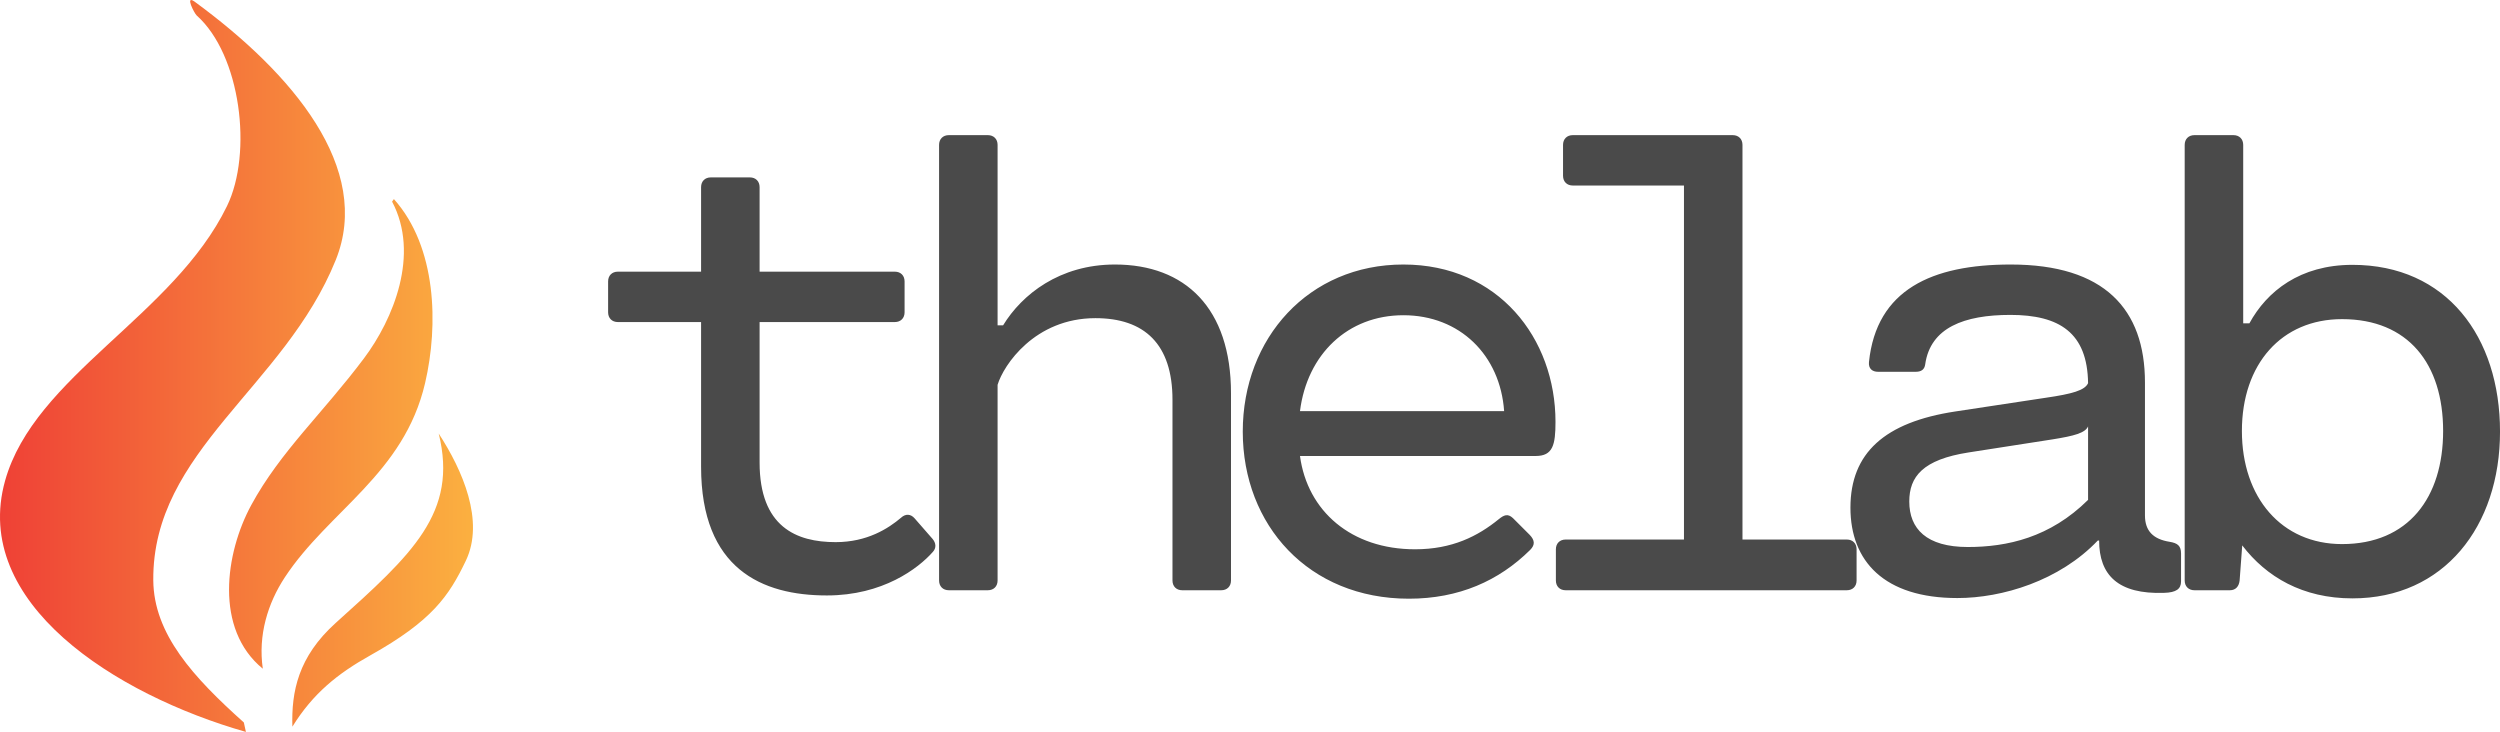
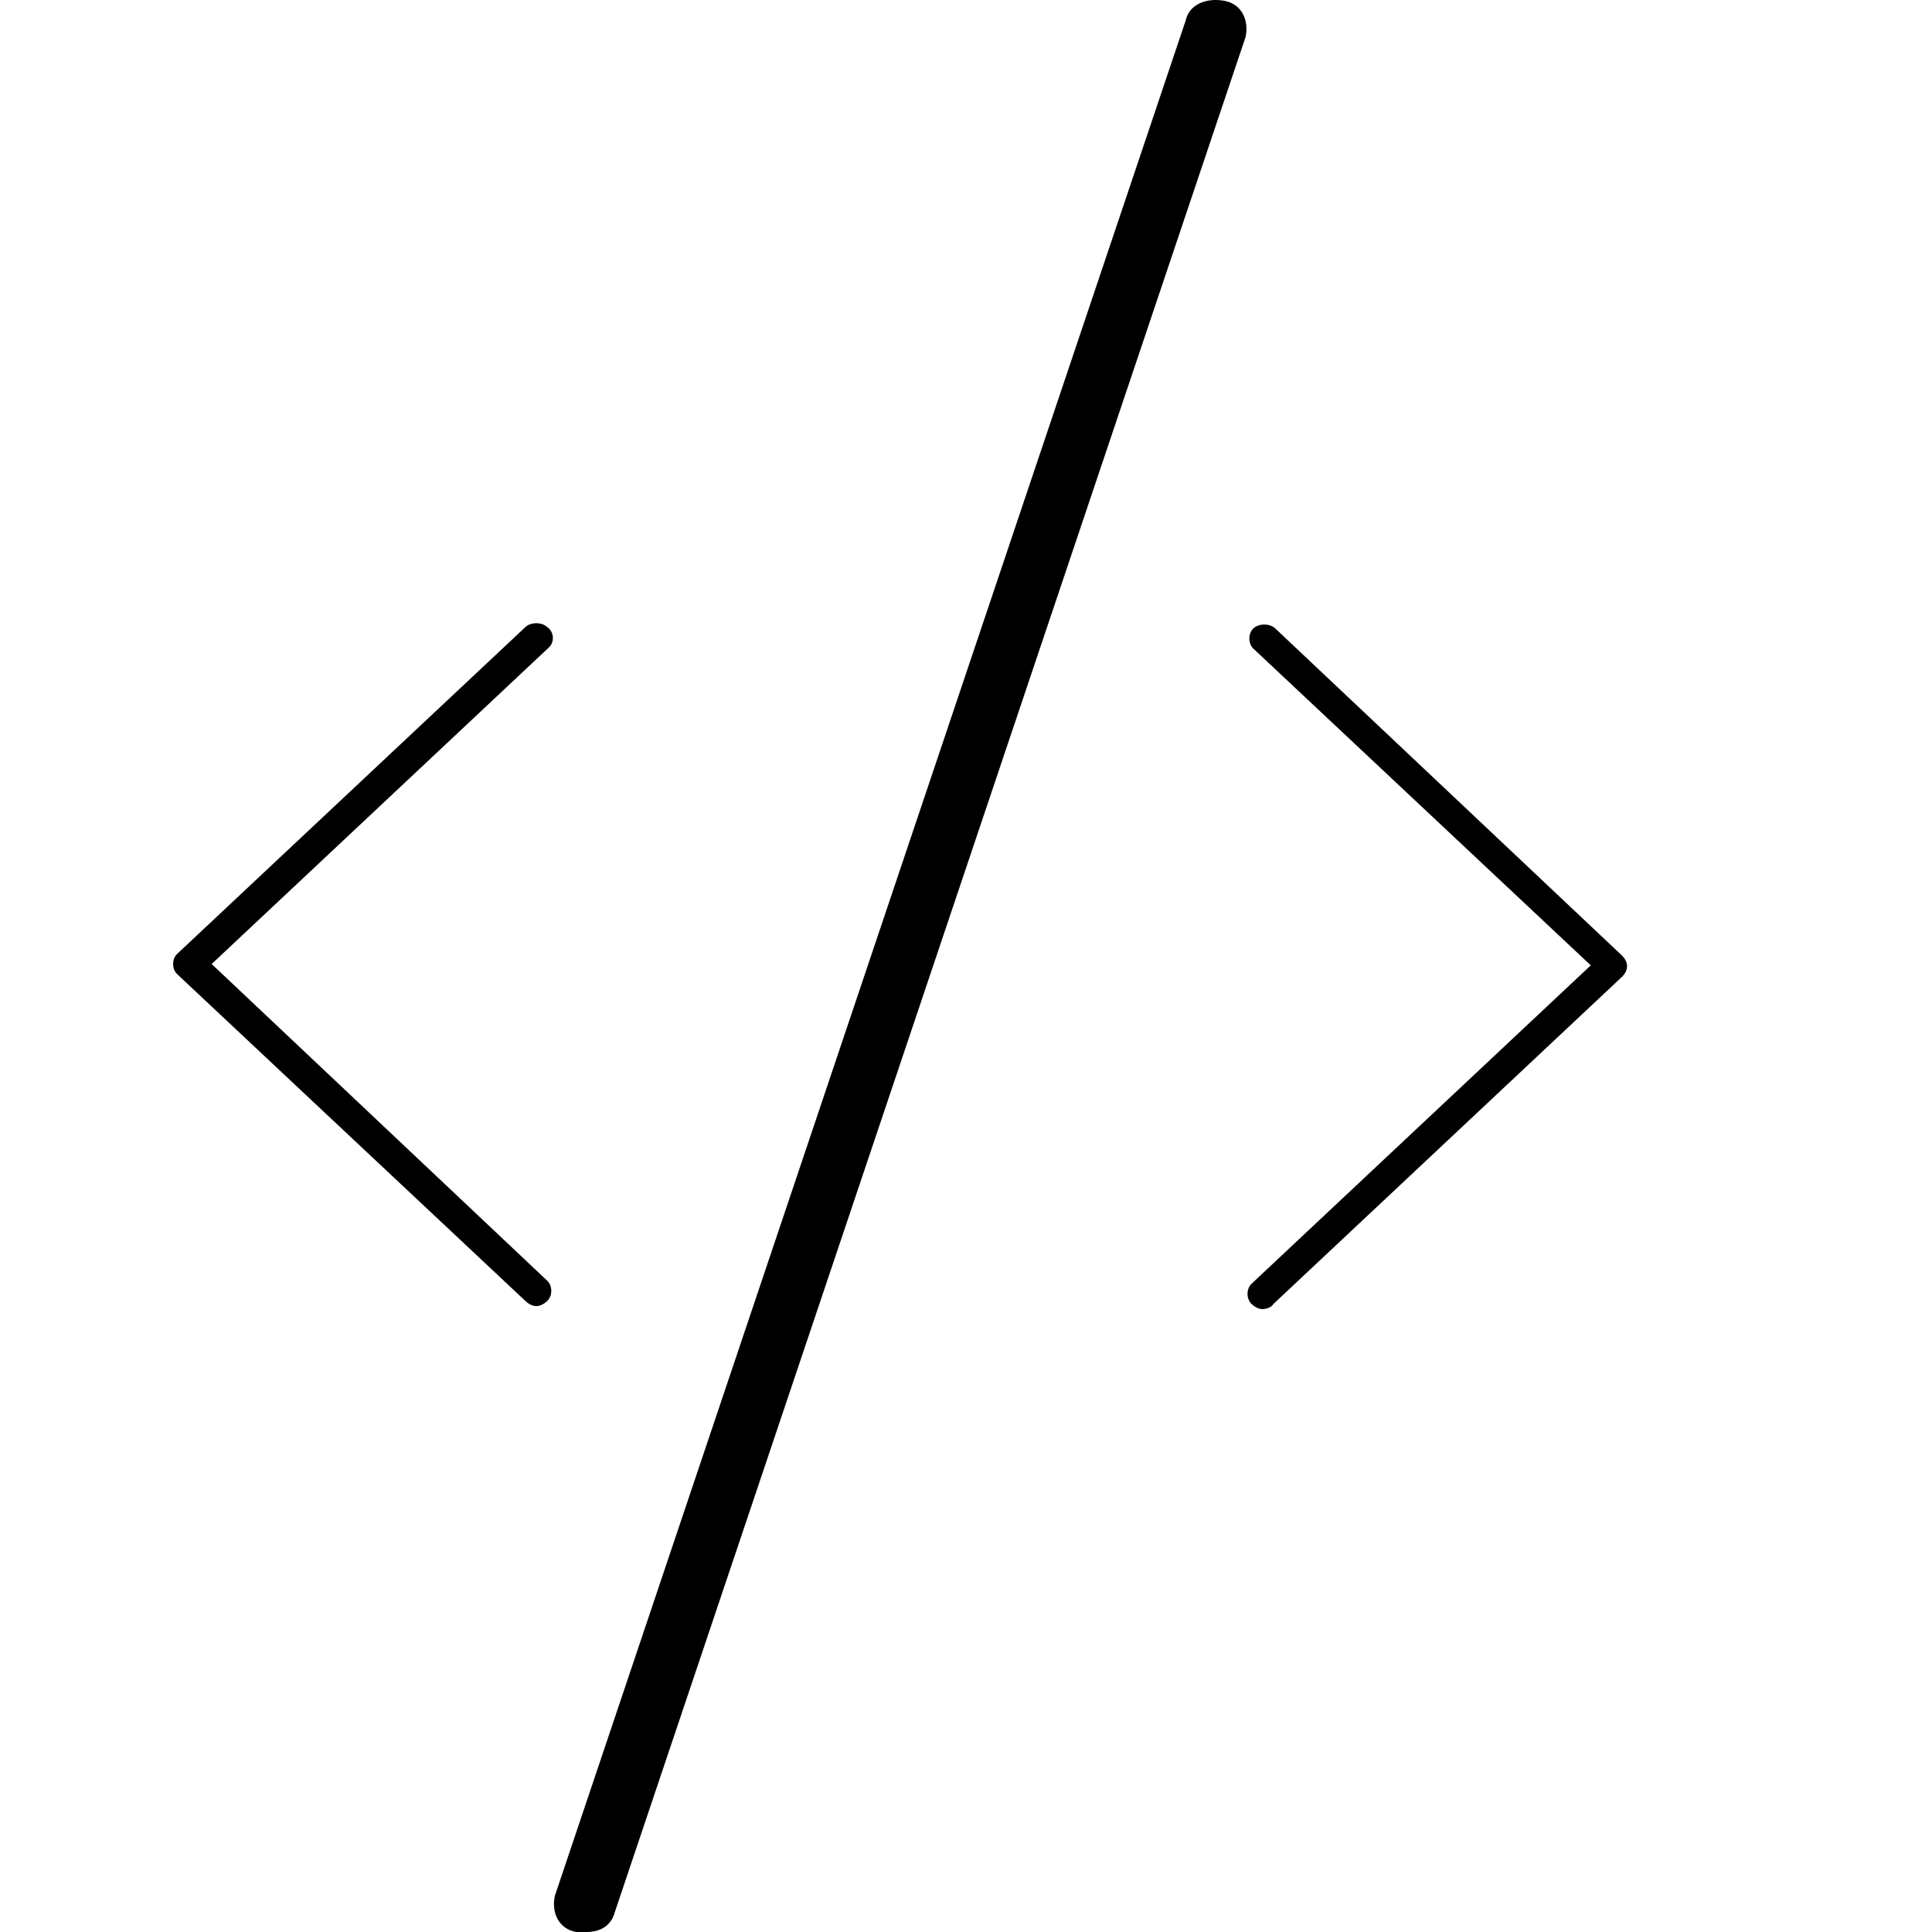
- <svg xmlns="http://www.w3.org/2000/svg" viewBox="0 0 370 108.323" class="navbar-brand-img">
-   <defs id="SvgjsDefs5101">
-     <linearGradient id="SvgjsLinearGradient5106">
-       <stop id="SvgjsStop5107" stop-color="#ef4136" offset="0" />
-       <stop id="SvgjsStop5108" stop-color="#fbb040" offset="1" />
-     </linearGradient>
-   </defs>
-   <g id="SvgjsG5102" featurekey="symbolFeature-0" transform="matrix(1.298812,0,0,1.298812,-27.34335,-8.181724)" fill="url(#SvgjsLinearGradient5106)">
-     <g fill="none" stroke="black" font-family="Times New Roman" font-size="16" transform="scale(1 -1)">
-       <g transform="translate(0 -96)">
-         <g>
-           <path d="M 21.633,34.925 C 24.973,46.855 40.837,53.71 46.922,66.223 C 49.866,72.279 48.49,83.461 43.464,87.939 C 43.197,88.178 42.09,90.326 43.217,89.521 C 54.416,81.327 63.521,70.509 59.309,60.068 C 53.464,45.577 38.409,38.34 38.519,23.585 C 38.566,17.447 43.088,12.523 48.838,7.375 L 49.073,6.299 C 34.143,10.56 17.742,21.028 21.633,34.925 Z M 59.314,18.723 C 67.987,26.524 73.282,31.263 71.043,40.298 C 73.766,36.119 76.295,30.323 74.135,25.806 C 72.203,21.769 70.28,18.956 63.244,15.02 C 59.515,12.935 56.712,10.677 54.37,6.898 C 54.248,10.853 55.011,14.852 59.314,18.723 Z M 49.686,32.153 C 53.003,38.255 57.845,42.622 62.538,48.882 C 65.869,53.325 68.92,60.704 65.731,66.728 L 65.937,67.016 C 70.824,61.556 71.028,52.654 69.495,46.059 C 67.086,35.69 58.5,31.5 53.511,23.918 C 51.557,20.948 50.446,17.311 51,13.5 C 45.461,18.021 46.717,26.69 49.686,32.153 Z" stroke-linejoin="miter" stroke-linecap="round" stroke="none" stroke-width="0.75" fill="url(#SvgjsLinearGradient5106)" marker-start="none" marker-end="none" stroke-miterlimit="79.84" />
-         </g>
-       </g>
+ <svg xmlns="http://www.w3.org/2000/svg" viewBox="0 0 558 558" version="1.1" class="">
+   <g id="Logo" stroke="none" stroke-width="1" fill="none" fill-rule="evenodd">
+     <g id="Group" fill="#000000" fill-rule="nonzero">
+       <path d="M468.35,275.876 L368.299,181.483 C366.728,180.016 363.585,180.016 362.013,181.483 C360.442,182.951 360.442,185.885 362.013,187.352 L459.445,278.811 L361.489,370.758 C359.918,372.225 359.918,375.16 361.489,376.627 C362.537,377.605 363.585,378.094 364.632,378.094 C365.68,378.094 367.251,377.605 367.775,376.627 L468.35,282.234 C470.445,280.278 470.445,277.832 468.35,275.876 Z" id="Path" />
+       <path d="M158.039,181.1 C156.468,179.633 153.325,179.633 151.754,181.1 L51.179,275.493 C49.607,276.96 49.607,279.895 51.179,281.362 L151.754,375.755 C152.801,376.733 153.849,377.222 154.896,377.222 C155.944,377.222 156.992,376.733 158.039,375.755 C159.611,374.287 159.611,371.353 158.039,369.886 L61.131,278.428 L158.563,186.969 C160.135,185.502 160.135,182.568 158.039,181.1 Z" id="Path" />
+       <path d="M353.639,0.238 C348.55,-0.713 343.461,1.188 342.443,5.939 L160.254,547.548 C159.237,552.299 161.272,557.05 166.361,558 C167.379,558 168.397,558 169.415,558 C173.486,558 176.539,556.1 177.557,552.299 L359.746,10.69 C360.763,5.939 358.728,1.188 353.639,0.238 Z" id="Path" />
    </g>
  </g>
-   <g id="SvgjsG5103" featurekey="nameFeature-0" transform="matrix(4.811203,0,0,4.811203,85.42935,-8.867225)" fill="#4a4a4a">
-     <path d="M10.93 18.42 c0.11 0.13 0.12 0.28 0.01 0.4 c-0.45 0.51 -1.54 1.34 -3.26 1.34 c-1.99 0 -3.87 -0.81 -3.87 -3.96 l0 -4.45 l-2.56 0 c-0.18 0 -0.3 -0.12 -0.3 -0.3 l0 -0.95 c0 -0.18 0.12 -0.3 0.3 -0.3 l2.56 0 l0 -2.6 c0 -0.18 0.12 -0.3 0.3 -0.3 l1.2 0 c0.18 0 0.3 0.12 0.3 0.3 l0 2.6 l4.16 0 c0.18 0 0.3 0.12 0.3 0.3 l0 0.95 c0 0.18 -0.12 0.3 -0.3 0.3 l-4.16 0 l0 4.32 c0 1.98 1.13 2.45 2.34 2.45 c0.97 0 1.62 -0.42 2.01 -0.75 c0.14 -0.13 0.3 -0.12 0.42 0.02 z M16.541 9.98 c2.16 0 3.57 1.34 3.57 3.96 l0 5.76 c0 0.18 -0.12 0.3 -0.3 0.3 l-1.2 0 c-0.18 0 -0.3 -0.12 -0.3 -0.3 l0 -5.56 c0 -1.71 -0.86 -2.51 -2.37 -2.51 c-1.87 0 -2.83 1.45 -3.01 2.05 l0 6.02 c0 0.18 -0.12 0.3 -0.3 0.3 l-1.2 0 c-0.18 0 -0.3 -0.12 -0.3 -0.3 l0 -13.4 c0 -0.18 0.12 -0.3 0.3 -0.3 l1.2 0 c0.18 0 0.3 0.12 0.3 0.3 l0 5.55 l0.17 0 c0.58 -0.95 1.74 -1.87 3.44 -1.87 z M25.413 9.98 c2.92 0 4.68 2.27 4.68 4.84 c0 0.71 -0.08 1.05 -0.61 1.05 l-7.25 0 c0.23 1.7 1.58 2.87 3.54 2.87 c1.14 0 1.93 -0.4 2.58 -0.93 c0.15 -0.12 0.27 -0.18 0.43 -0.03 l0.52 0.52 c0.15 0.16 0.17 0.3 0.01 0.46 c-0.96 0.95 -2.19 1.5 -3.73 1.5 c-3.08 0 -5.11 -2.26 -5.11 -5.14 s2.03 -5.14 4.94 -5.14 z M25.413 11.54 c-1.71 0 -2.96 1.2 -3.18 2.95 l6.28 0 c-0.12 -1.72 -1.36 -2.95 -3.1 -2.95 z M39.055 18.44 c0.18 0 0.3 0.12 0.3 0.3 l0 0.96 c0 0.18 -0.12 0.3 -0.3 0.3 l-8.65 0 c-0.18 0 -0.3 -0.12 -0.3 -0.3 l0 -0.96 c0 -0.18 0.12 -0.3 0.3 -0.3 l3.64 0 l0 -10.89 l-3.42 0 c-0.18 0 -0.3 -0.12 -0.3 -0.3 l0 -0.95 c0 -0.18 0.12 -0.3 0.3 -0.3 l4.92 0 c0.18 0 0.3 0.12 0.3 0.3 l0 12.14 l3.21 0 z M48.986 18.51 c0.24 0.04 0.35 0.12 0.35 0.36 l0 0.86 c0 0.23 -0.15 0.34 -0.52 0.35 c-1.42 0.05 -2 -0.55 -2 -1.61 l-0.04 0 c-1.18 1.24 -2.94 1.77 -4.32 1.77 c-2.25 0 -3.29 -1.13 -3.29 -2.78 c0 -1.68 1.05 -2.63 3.23 -2.96 l2.77 -0.42 c0.83 -0.12 1.21 -0.23 1.31 -0.45 c-0.02 -1.55 -0.88 -2.1 -2.39 -2.1 c-1.42 0 -2.46 0.39 -2.62 1.52 c-0.02 0.15 -0.11 0.23 -0.29 0.23 l-1.16 0 c-0.18 0 -0.3 -0.1 -0.28 -0.3 c0.23 -2.23 1.94 -3 4.36 -3 c2.88 0 4.13 1.37 4.13 3.63 l0 4.09 c0 0.47 0.25 0.73 0.76 0.81 z M40.976 17.27 c0 0.84 0.53 1.4 1.8 1.4 c1.21 0 2.53 -0.29 3.7 -1.45 l0 -2.26 c-0.09 0.2 -0.41 0.29 -1.1 0.4 l-2.57 0.4 c-1.42 0.22 -1.83 0.75 -1.83 1.51 z M54.608 9.99 c2.89 0 4.54 2.21 4.54 5.13 s-1.73 5.13 -4.54 5.13 c-1.53 0 -2.65 -0.66 -3.39 -1.63 l-0.08 1.08 c-0.02 0.18 -0.12 0.3 -0.3 0.3 l-1.09 0 c-0.18 0 -0.3 -0.12 -0.3 -0.3 l0 -13.4 c0 -0.18 0.12 -0.3 0.3 -0.3 l1.2 0 c0.18 0 0.3 0.12 0.3 0.3 l0 5.49 l0.19 0 c0.54 -0.99 1.56 -1.8 3.17 -1.8 z M54.288 18.58 c2.04 0 3.11 -1.43 3.11 -3.48 c0 -2.06 -1.07 -3.44 -3.11 -3.44 c-1.86 0 -3.08 1.38 -3.08 3.44 c0 2.05 1.22 3.48 3.08 3.48 z" />
-   </g>
</svg>
